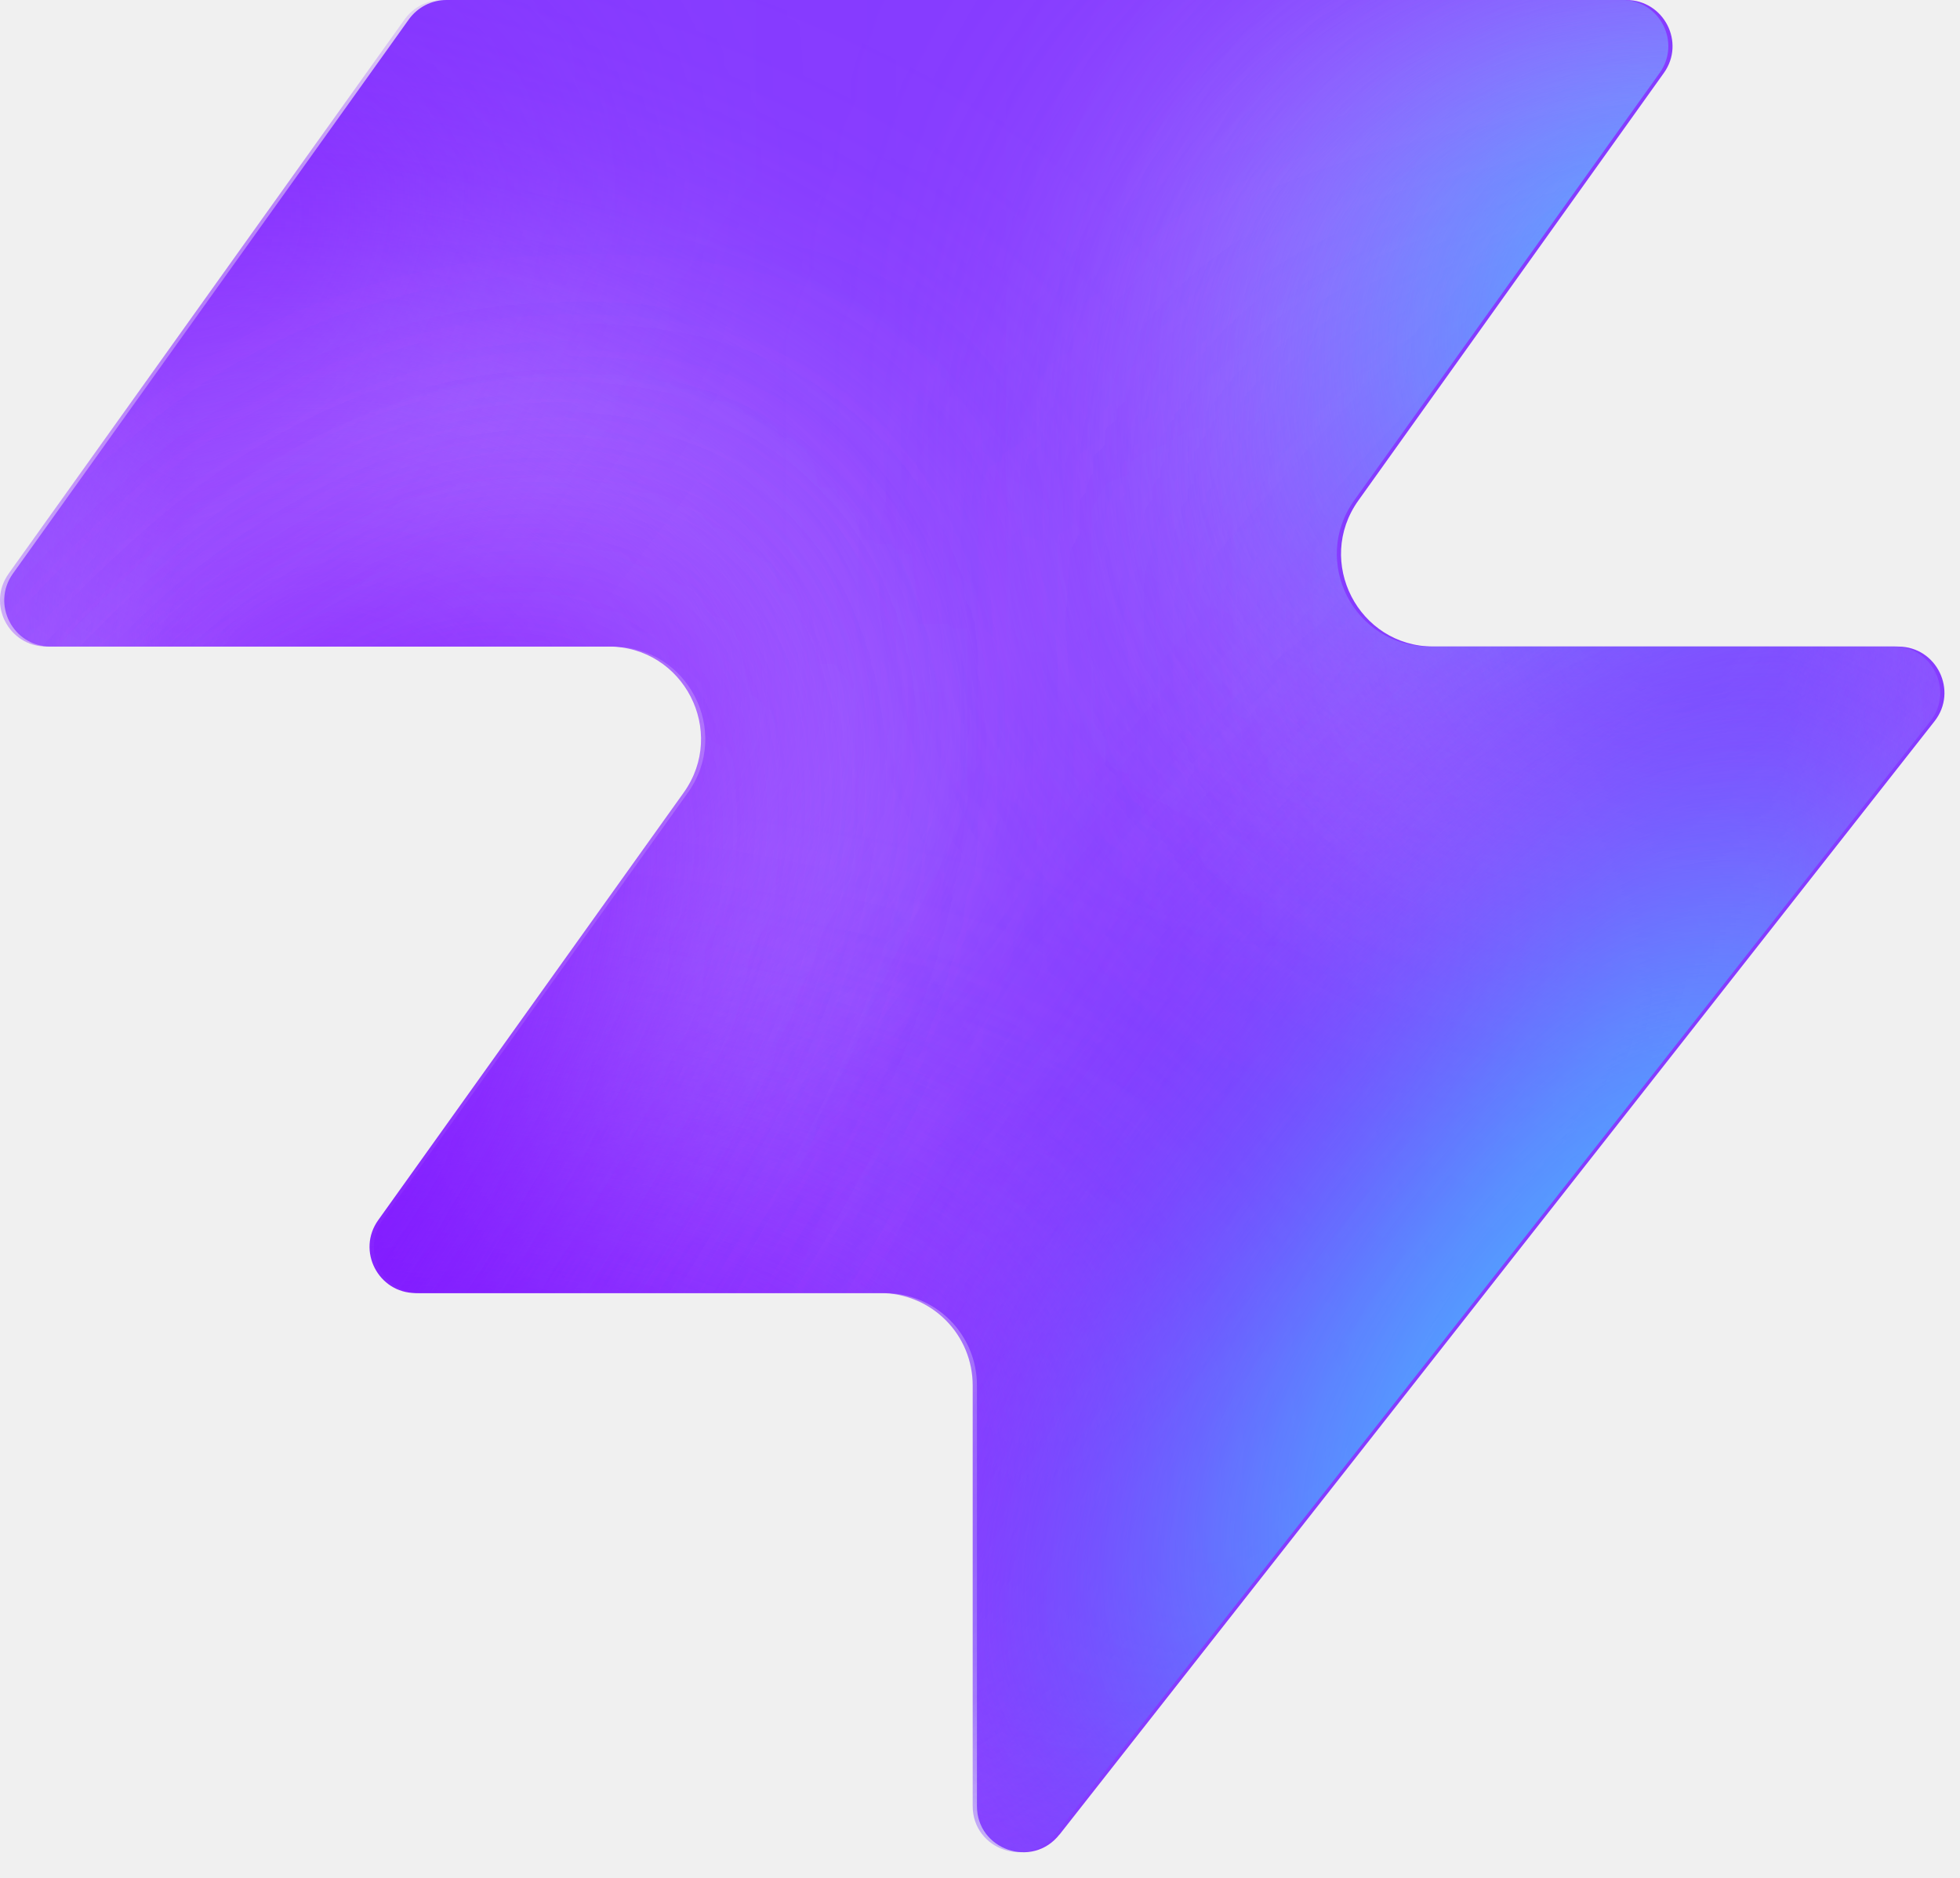
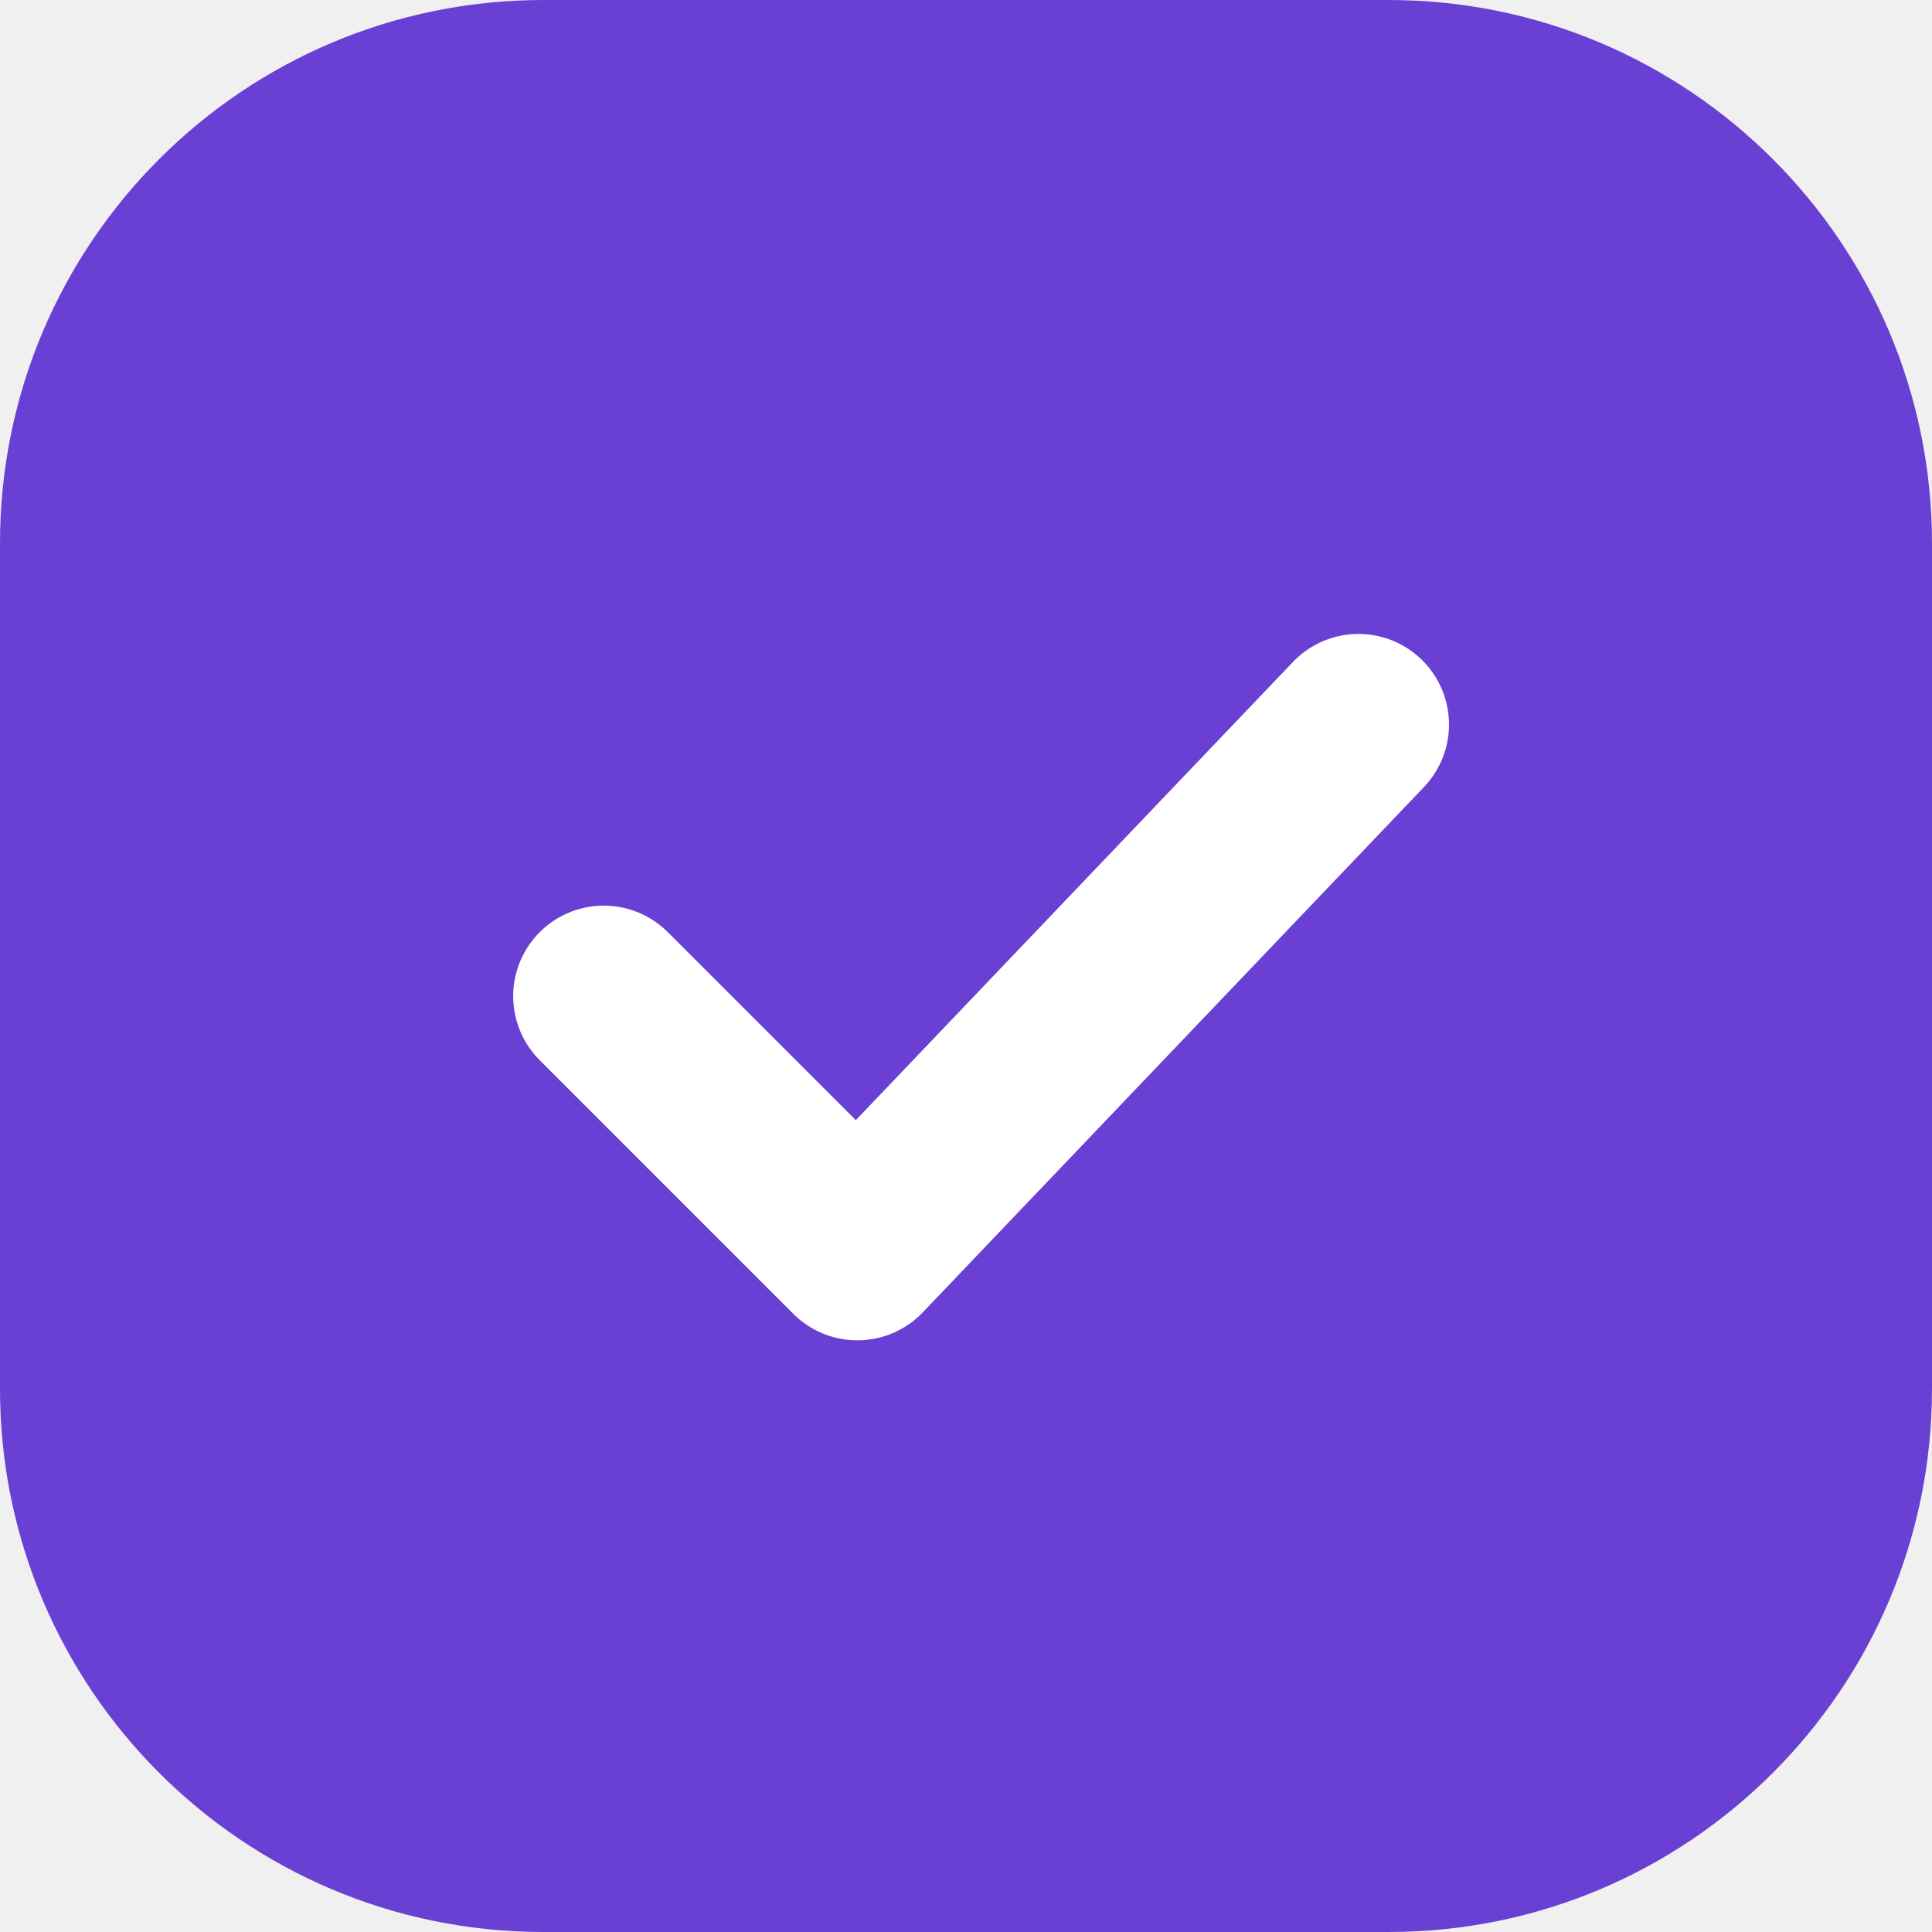
- <svg xmlns="http://www.w3.org/2000/svg" width="48" height="46" fill="none" viewBox="0 0 48 46">
-   <path fill="#863bff" d="M25.946 44.938c-.664.845-2.021.375-2.021-.698V33.937a2.26 2.26 0 0 0-2.262-2.262H10.287c-.92 0-1.456-1.04-.92-1.788l7.48-10.471c1.07-1.497 0-3.578-1.842-3.578H1.237c-.92 0-1.456-1.04-.92-1.788L10.013.474c.214-.297.556-.474.92-.474h28.894c.92 0 1.456 1.04.92 1.788l-7.48 10.471c-1.07 1.498 0 3.579 1.842 3.579h11.377c.943 0 1.473 1.088.89 1.83L25.947 44.94z" style="fill:#863bff;fill:color(display-p3 .525 .23 1);fill-opacity:1" />
-   <mask id="a" width="48" height="46" x="0" y="0" maskUnits="userSpaceOnUse" style="mask-type:alpha">
-     <path fill="#000" d="M25.842 44.938c-.664.844-2.021.375-2.021-.698V33.937a2.26 2.26 0 0 0-2.262-2.262H10.183c-.92 0-1.456-1.04-.92-1.788l7.48-10.471c1.07-1.498 0-3.579-1.842-3.579H1.133c-.92 0-1.456-1.04-.92-1.787L9.91.473c.214-.297.556-.474.92-.474h28.894c.92 0 1.456 1.04.92 1.788l-7.48 10.471c-1.07 1.498 0 3.578 1.842 3.578h11.377c.943 0 1.473 1.088.89 1.832L25.843 44.94z" style="fill:#000;fill-opacity:1" />
-   </mask>
-   <g mask="url(#a)">
-     <g filter="url(#b)">
-       <ellipse cx="5.508" cy="14.704" fill="#ede6ff" rx="5.508" ry="14.704" style="fill:#ede6ff;fill:color(display-p3 .927 .903 1);fill-opacity:1" transform="matrix(.00324 1 1 -.00324 -4.47 31.516)" />
-     </g>
-     <g filter="url(#c)">
-       <ellipse cx="10.399" cy="29.851" fill="#ede6ff" rx="10.399" ry="29.851" style="fill:#ede6ff;fill:color(display-p3 .927 .903 1);fill-opacity:1" transform="matrix(.00324 1 1 -.00324 -39.328 7.883)" />
-     </g>
-     <g filter="url(#d)">
-       <ellipse cx="5.508" cy="30.487" fill="#7e14ff" rx="5.508" ry="30.487" style="fill:#7e14ff;fill:color(display-p3 .492 .077 1);fill-opacity:1" transform="rotate(89.814 -25.913 -14.639)scale(1 -1)" />
-     </g>
-     <g filter="url(#e)">
-       <ellipse cx="5.508" cy="30.599" fill="#7e14ff" rx="5.508" ry="30.599" style="fill:#7e14ff;fill:color(display-p3 .492 .077 1);fill-opacity:1" transform="rotate(89.814 -32.644 -3.334)scale(1 -1)" />
-     </g>
-     <g filter="url(#f)">
-       <ellipse cx="5.508" cy="30.599" fill="#7e14ff" rx="5.508" ry="30.599" style="fill:#7e14ff;fill:color(display-p3 .492 .077 1);fill-opacity:1" transform="matrix(.00324 1 1 -.00324 -34.34 30.47)" />
-     </g>
-     <g filter="url(#g)">
-       <ellipse cx="14.072" cy="22.078" fill="#ede6ff" rx="14.072" ry="22.078" style="fill:#ede6ff;fill:color(display-p3 .927 .903 1);fill-opacity:1" transform="rotate(93.35 24.506 48.493)scale(-1 1)" />
-     </g>
-     <g filter="url(#h)">
-       <ellipse cx="3.47" cy="21.501" fill="#7e14ff" rx="3.47" ry="21.501" style="fill:#7e14ff;fill:color(display-p3 .492 .077 1);fill-opacity:1" transform="rotate(89.009 28.708 47.59)scale(-1 1)" />
-     </g>
-     <g filter="url(#i)">
-       <ellipse cx="3.47" cy="21.501" fill="#7e14ff" rx="3.47" ry="21.501" style="fill:#7e14ff;fill:color(display-p3 .492 .077 1);fill-opacity:1" transform="rotate(89.009 28.708 47.59)scale(-1 1)" />
-     </g>
-     <g filter="url(#j)">
-       <ellipse cx=".387" cy="8.972" fill="#7e14ff" rx="4.407" ry="29.108" style="fill:#7e14ff;fill:color(display-p3 .492 .077 1);fill-opacity:1" transform="rotate(39.51 .387 8.972)" />
-     </g>
-     <g filter="url(#k)">
-       <ellipse cx="47.523" cy="-6.092" fill="#7e14ff" rx="4.407" ry="29.108" style="fill:#7e14ff;fill:color(display-p3 .492 .077 1);fill-opacity:1" transform="rotate(37.892 47.523 -6.092)" />
-     </g>
-     <g filter="url(#l)">
-       <ellipse cx="41.412" cy="6.333" fill="#47bfff" rx="5.971" ry="9.665" style="fill:#47bfff;fill:color(display-p3 .28 .748 1);fill-opacity:1" transform="rotate(37.892 41.412 6.333)" />
-     </g>
-     <g filter="url(#m)">
-       <ellipse cx="-1.879" cy="38.332" fill="#7e14ff" rx="4.407" ry="29.108" style="fill:#7e14ff;fill:color(display-p3 .492 .077 1);fill-opacity:1" transform="rotate(37.892 -1.88 38.332)" />
-     </g>
-     <g filter="url(#n)">
-       <ellipse cx="-1.879" cy="38.332" fill="#7e14ff" rx="4.407" ry="29.108" style="fill:#7e14ff;fill:color(display-p3 .492 .077 1);fill-opacity:1" transform="rotate(37.892 -1.88 38.332)" />
-     </g>
-     <g filter="url(#o)">
-       <ellipse cx="35.651" cy="29.907" fill="#7e14ff" rx="4.407" ry="29.108" style="fill:#7e14ff;fill:color(display-p3 .492 .077 1);fill-opacity:1" transform="rotate(37.892 35.651 29.907)" />
-     </g>
-     <g filter="url(#p)">
-       <ellipse cx="38.418" cy="32.4" fill="#47bfff" rx="5.971" ry="15.297" style="fill:#47bfff;fill:color(display-p3 .28 .748 1);fill-opacity:1" transform="rotate(37.892 38.418 32.4)" />
-     </g>
-   </g>
-   <defs>
-     <filter id="b" width="60.045" height="41.654" x="-19.77" y="16.149" color-interpolation-filters="sRGB" filterUnits="userSpaceOnUse">
-       <feFlood flood-opacity="0" result="BackgroundImageFix" />
-       <feBlend in="SourceGraphic" in2="BackgroundImageFix" result="shape" />
-       <feGaussianBlur result="effect1_foregroundBlur_2002_17158" stdDeviation="7.659" />
-     </filter>
-     <filter id="c" width="90.34" height="51.437" x="-54.613" y="-7.533" color-interpolation-filters="sRGB" filterUnits="userSpaceOnUse">
-       <feFlood flood-opacity="0" result="BackgroundImageFix" />
-       <feBlend in="SourceGraphic" in2="BackgroundImageFix" result="shape" />
-       <feGaussianBlur result="effect1_foregroundBlur_2002_17158" stdDeviation="7.659" />
-     </filter>
-     <filter id="d" width="79.355" height="29.4" x="-49.64" y="2.03" color-interpolation-filters="sRGB" filterUnits="userSpaceOnUse">
-       <feFlood flood-opacity="0" result="BackgroundImageFix" />
-       <feBlend in="SourceGraphic" in2="BackgroundImageFix" result="shape" />
-       <feGaussianBlur result="effect1_foregroundBlur_2002_17158" stdDeviation="4.596" />
-     </filter>
-     <filter id="e" width="79.579" height="29.4" x="-45.045" y="20.029" color-interpolation-filters="sRGB" filterUnits="userSpaceOnUse">
-       <feFlood flood-opacity="0" result="BackgroundImageFix" />
-       <feBlend in="SourceGraphic" in2="BackgroundImageFix" result="shape" />
-       <feGaussianBlur result="effect1_foregroundBlur_2002_17158" stdDeviation="4.596" />
-     </filter>
-     <filter id="f" width="79.579" height="29.4" x="-43.513" y="21.178" color-interpolation-filters="sRGB" filterUnits="userSpaceOnUse">
-       <feFlood flood-opacity="0" result="BackgroundImageFix" />
-       <feBlend in="SourceGraphic" in2="BackgroundImageFix" result="shape" />
-       <feGaussianBlur result="effect1_foregroundBlur_2002_17158" stdDeviation="4.596" />
-     </filter>
-     <filter id="g" width="74.749" height="58.852" x="15.756" y="-17.901" color-interpolation-filters="sRGB" filterUnits="userSpaceOnUse">
-       <feFlood flood-opacity="0" result="BackgroundImageFix" />
-       <feBlend in="SourceGraphic" in2="BackgroundImageFix" result="shape" />
-       <feGaussianBlur result="effect1_foregroundBlur_2002_17158" stdDeviation="7.659" />
-     </filter>
-     <filter id="h" width="61.377" height="25.362" x="23.548" y="2.284" color-interpolation-filters="sRGB" filterUnits="userSpaceOnUse">
-       <feFlood flood-opacity="0" result="BackgroundImageFix" />
-       <feBlend in="SourceGraphic" in2="BackgroundImageFix" result="shape" />
-       <feGaussianBlur result="effect1_foregroundBlur_2002_17158" stdDeviation="4.596" />
-     </filter>
-     <filter id="i" width="61.377" height="25.362" x="23.548" y="2.284" color-interpolation-filters="sRGB" filterUnits="userSpaceOnUse">
-       <feFlood flood-opacity="0" result="BackgroundImageFix" />
-       <feBlend in="SourceGraphic" in2="BackgroundImageFix" result="shape" />
-       <feGaussianBlur result="effect1_foregroundBlur_2002_17158" stdDeviation="4.596" />
-     </filter>
-     <filter id="j" width="56.045" height="63.649" x="-27.636" y="-22.853" color-interpolation-filters="sRGB" filterUnits="userSpaceOnUse">
-       <feFlood flood-opacity="0" result="BackgroundImageFix" />
-       <feBlend in="SourceGraphic" in2="BackgroundImageFix" result="shape" />
-       <feGaussianBlur result="effect1_foregroundBlur_2002_17158" stdDeviation="4.596" />
-     </filter>
-     <filter id="k" width="54.814" height="64.646" x="20.116" y="-38.415" color-interpolation-filters="sRGB" filterUnits="userSpaceOnUse">
-       <feFlood flood-opacity="0" result="BackgroundImageFix" />
-       <feBlend in="SourceGraphic" in2="BackgroundImageFix" result="shape" />
-       <feGaussianBlur result="effect1_foregroundBlur_2002_17158" stdDeviation="4.596" />
-     </filter>
-     <filter id="l" width="33.541" height="35.313" x="24.641" y="-11.323" color-interpolation-filters="sRGB" filterUnits="userSpaceOnUse">
-       <feFlood flood-opacity="0" result="BackgroundImageFix" />
-       <feBlend in="SourceGraphic" in2="BackgroundImageFix" result="shape" />
-       <feGaussianBlur result="effect1_foregroundBlur_2002_17158" stdDeviation="4.596" />
-     </filter>
-     <filter id="m" width="54.814" height="64.646" x="-29.286" y="6.009" color-interpolation-filters="sRGB" filterUnits="userSpaceOnUse">
-       <feFlood flood-opacity="0" result="BackgroundImageFix" />
-       <feBlend in="SourceGraphic" in2="BackgroundImageFix" result="shape" />
-       <feGaussianBlur result="effect1_foregroundBlur_2002_17158" stdDeviation="4.596" />
-     </filter>
-     <filter id="n" width="54.814" height="64.646" x="-29.286" y="6.009" color-interpolation-filters="sRGB" filterUnits="userSpaceOnUse">
-       <feFlood flood-opacity="0" result="BackgroundImageFix" />
-       <feBlend in="SourceGraphic" in2="BackgroundImageFix" result="shape" />
-       <feGaussianBlur result="effect1_foregroundBlur_2002_17158" stdDeviation="4.596" />
-     </filter>
-     <filter id="o" width="54.814" height="64.646" x="8.244" y="-2.416" color-interpolation-filters="sRGB" filterUnits="userSpaceOnUse">
-       <feFlood flood-opacity="0" result="BackgroundImageFix" />
-       <feBlend in="SourceGraphic" in2="BackgroundImageFix" result="shape" />
-       <feGaussianBlur result="effect1_foregroundBlur_2002_17158" stdDeviation="4.596" />
-     </filter>
-     <filter id="p" width="39.409" height="43.623" x="18.713" y="10.588" color-interpolation-filters="sRGB" filterUnits="userSpaceOnUse">
-       <feFlood flood-opacity="0" result="BackgroundImageFix" />
-       <feBlend in="SourceGraphic" in2="BackgroundImageFix" result="shape" />
-       <feGaussianBlur result="effect1_foregroundBlur_2002_17158" stdDeviation="4.596" />
-     </filter>
-   </defs>
+ <svg xmlns="http://www.w3.org/2000/svg" width="32" height="32" viewBox="0 0 32 32">
+   <rect width="32" height="32" rx="9" fill="#6a3fd4" />
+   <path d="M10 16.5l4.2 4.2L22.5 12" fill="none" stroke="#fff" stroke-width="3" stroke-linecap="round" stroke-linejoin="round" />
</svg>
